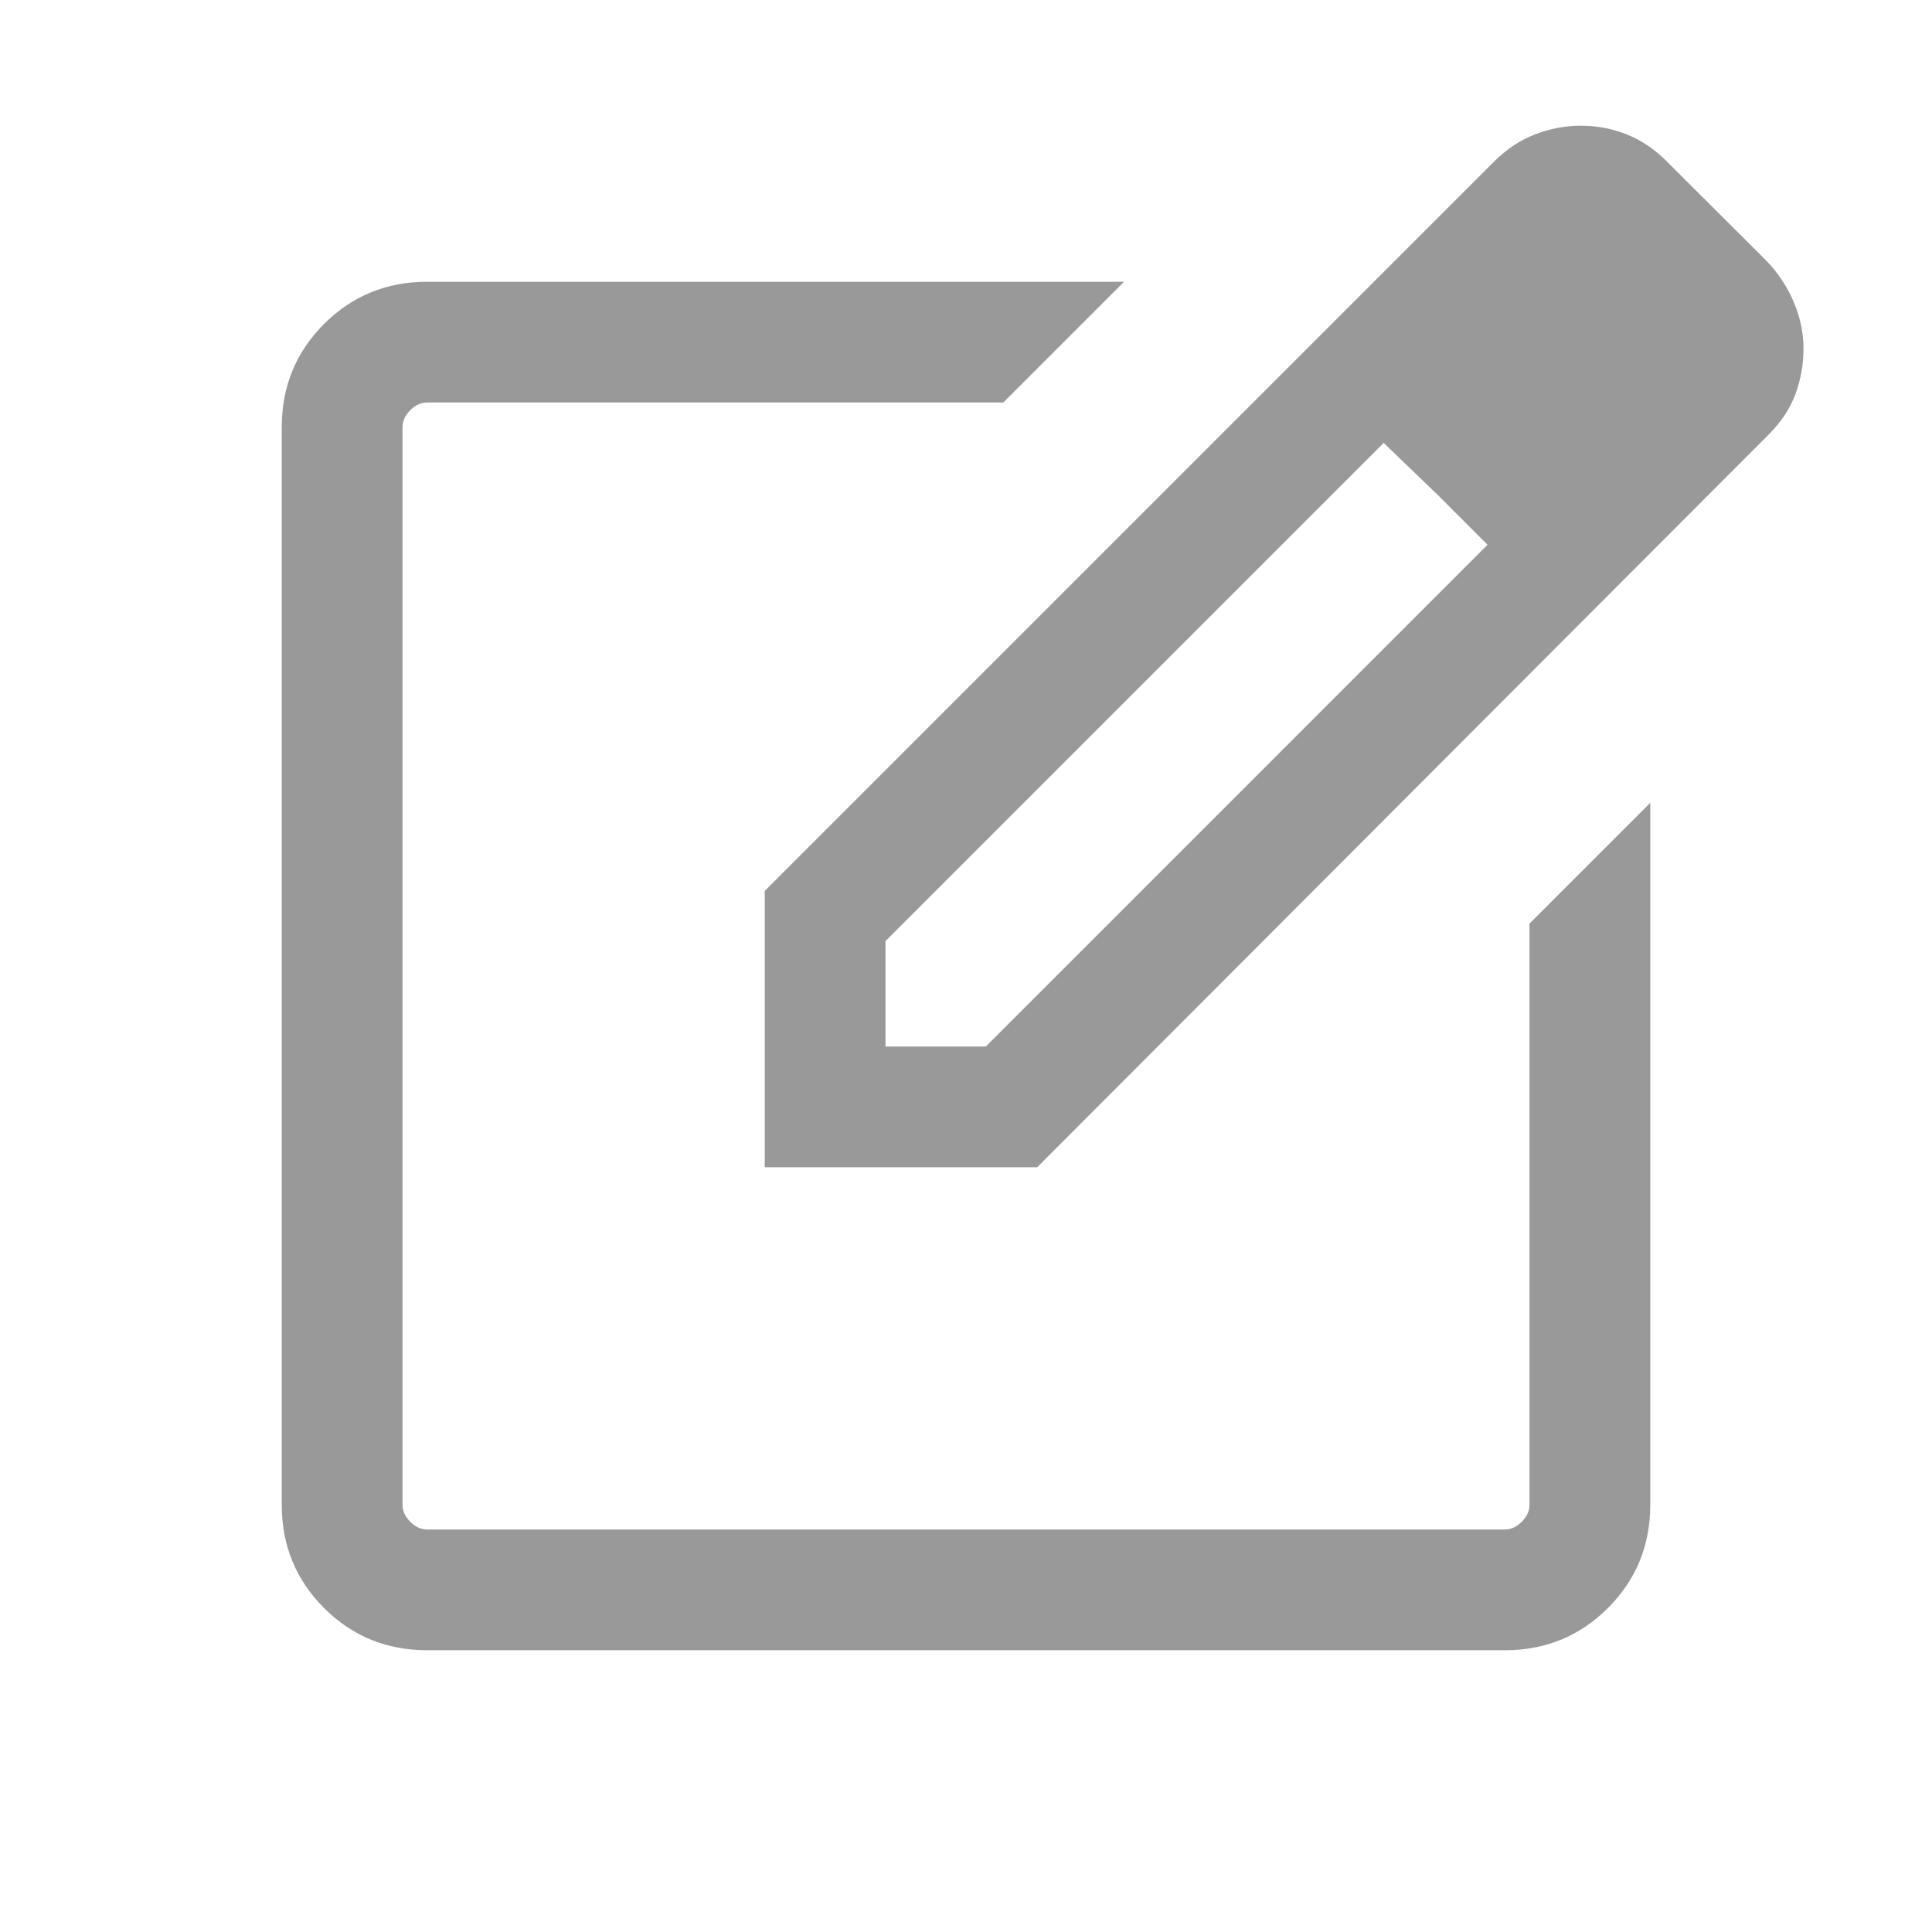
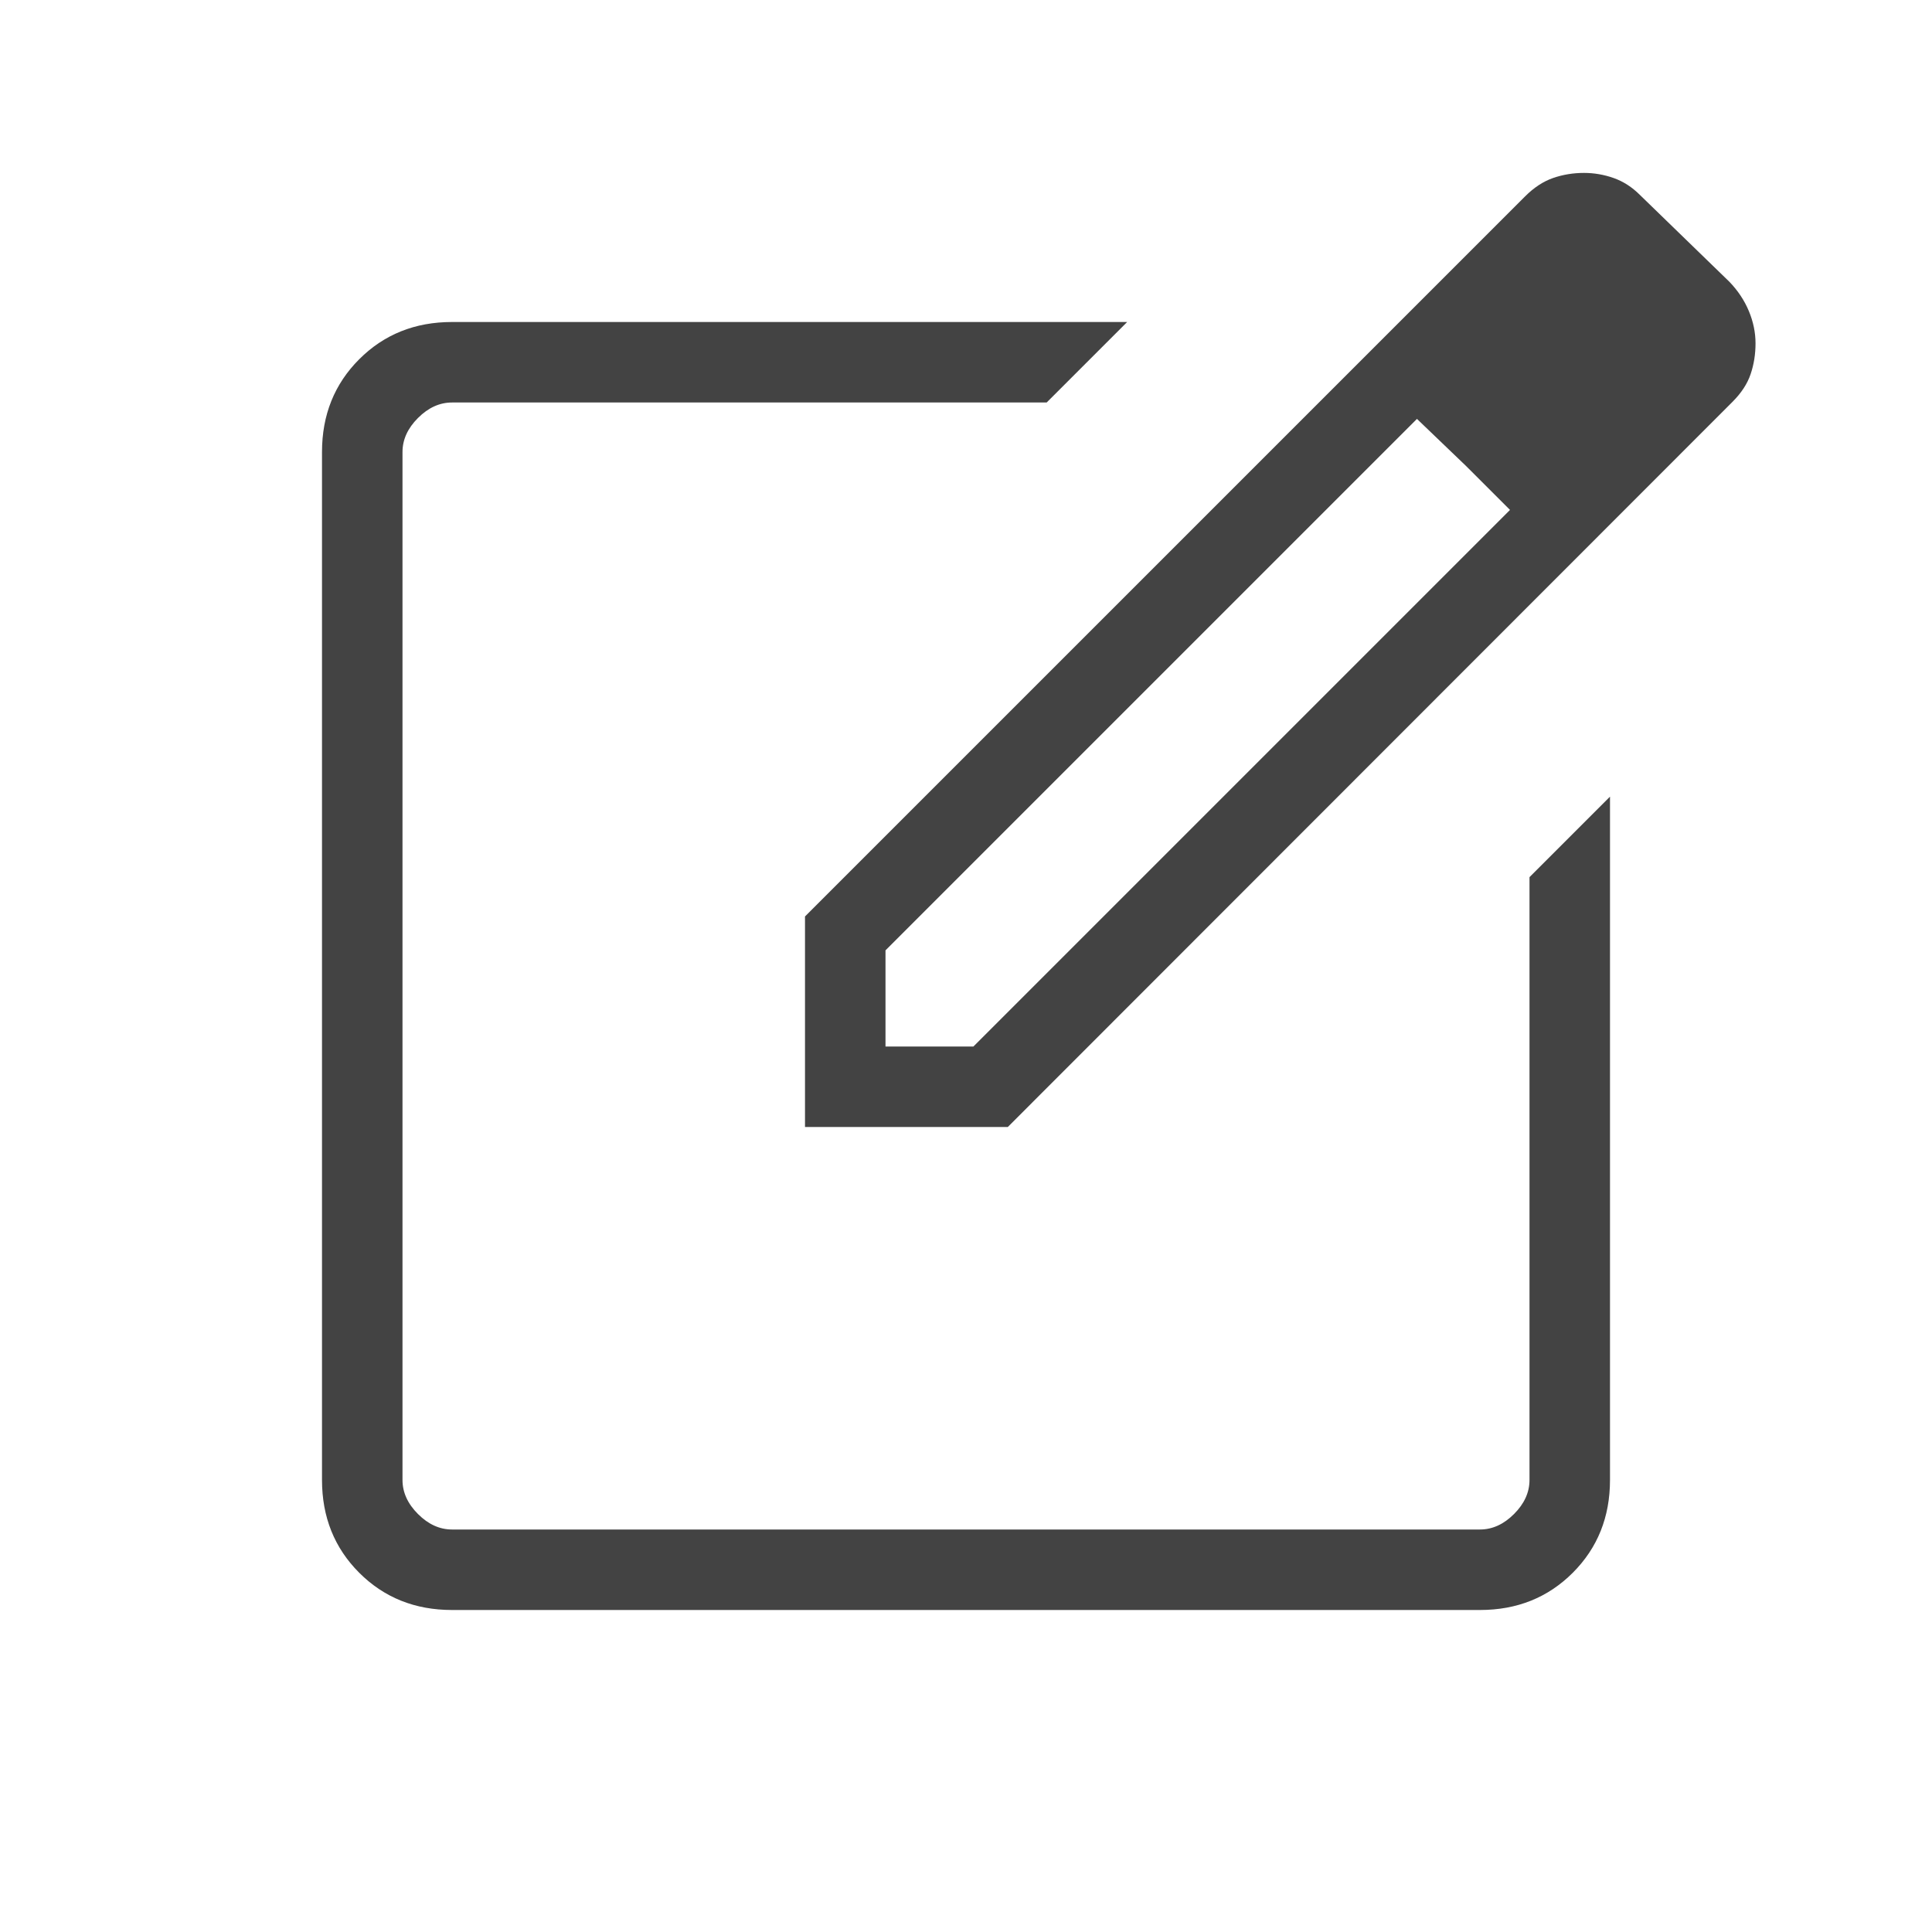
- <svg xmlns="http://www.w3.org/2000/svg" height="24px" viewBox="0 -960 960 960" width="24px" fill="#999999">
-   <path d="M212.31-140Q182-140 161-161q-21-21-21-51.31v-535.38Q140-778 161-799q21-21 51.31-21h346.23l-60 60H212.31q-4.62 0-8.46 3.85-3.85 3.84-3.85 8.46v535.38q0 4.62 3.85 8.46 3.84 3.85 8.46 3.85h535.38q4.62 0 8.46-3.85 3.85-3.84 3.85-8.46v-288.77l60-60v348.77Q820-182 799-161q-21 21-51.31 21H212.31ZM480-480ZM380-380v-137.31l362.39-362.38q9.3-9.31 20.46-13.58 11.15-4.27 22.69-4.27 11.77 0 22.61 4.27Q819-889 827.92-880.08L878.15-830q8.69 9.31 13.35 20.54 4.65 11.23 4.65 22.77t-3.96 22.38q-3.96 10.85-13.27 20.15L515.38-380H380Zm456.77-406.31-50.23-51.38 50.23 51.38ZM440-440h49.85l249.3-249.31-24.92-24.92-26.69-25.69L440-492.38V-440Zm274.23-274.23-26.69-25.69 26.69 25.69 24.92 24.92-24.92-24.92Z" />
+ <svg xmlns="http://www.w3.org/2000/svg" height="24px" viewBox="0 -960 960 960" width="24px" fill="#434343">
+   <path d="M224.62-160q-27.62 0-46.12-18.5Q160-197 160-224.62v-510.76q0-27.62 18.5-46.12Q197-800 224.62-800h335.46l-40 40H224.62q-9.24 0-16.93 7.69-7.69 7.69-7.69 16.93v510.76q0 9.24 7.69 16.93 7.69 7.69 16.93 7.69h510.76q9.24 0 16.93-7.69 7.69-7.69 7.69-16.93v-299.53l40-40v339.53q0 27.62-18.5 46.12Q763-160 735.38-160H224.62ZM480-480Zm-80 80v-104.62l357.77-357.76q6.61-6.62 13.92-9.16t15.39-2.54q7.54 0 14.73 2.54t13.04 8.39L859.31-820q6.38 6.62 9.69 14.58 3.31 7.96 3.31 16.04 0 8.07-2.43 15.26-2.42 7.2-9.03 13.81L500.77-400H400Zm432.54-388.62-44.46-46.76 44.46 46.76ZM440-440h43.69l266.62-266.62-21.85-21.84-24.38-23.39L440-487.77V-440Zm288.46-288.46-24.38-23.39 24.38 23.39 21.85 21.84-21.85-21.84Z" />
</svg>
